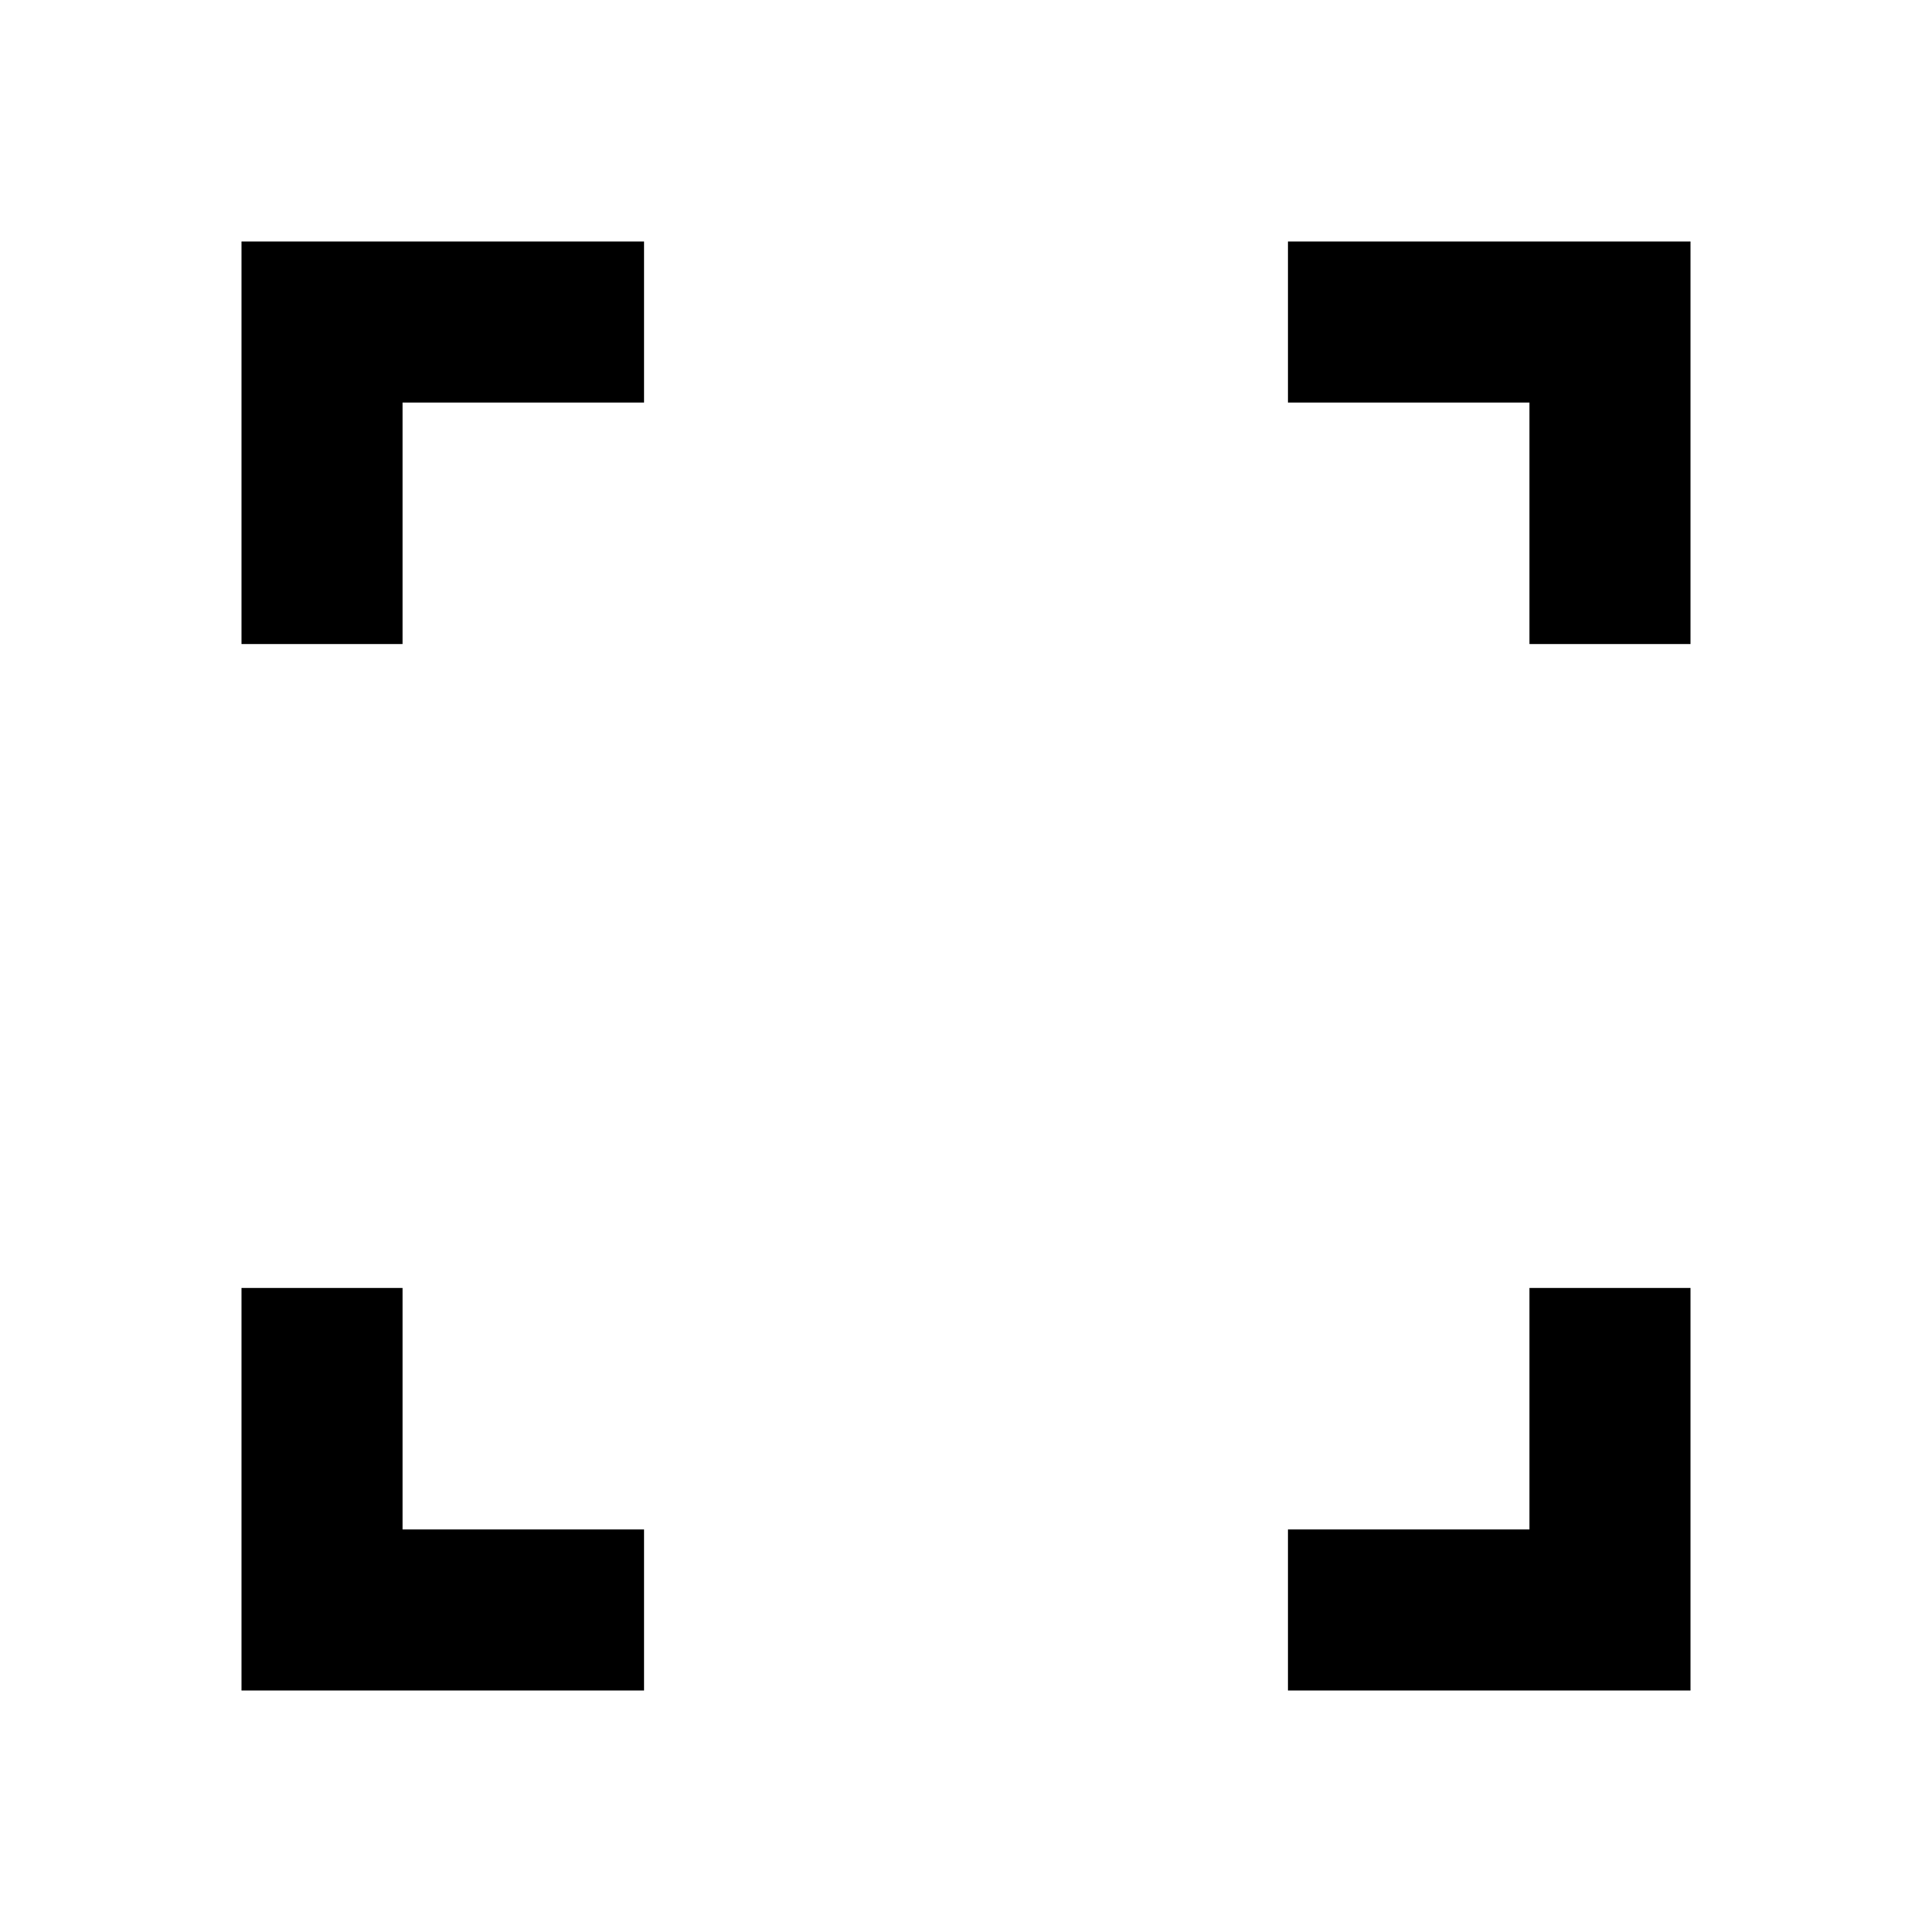
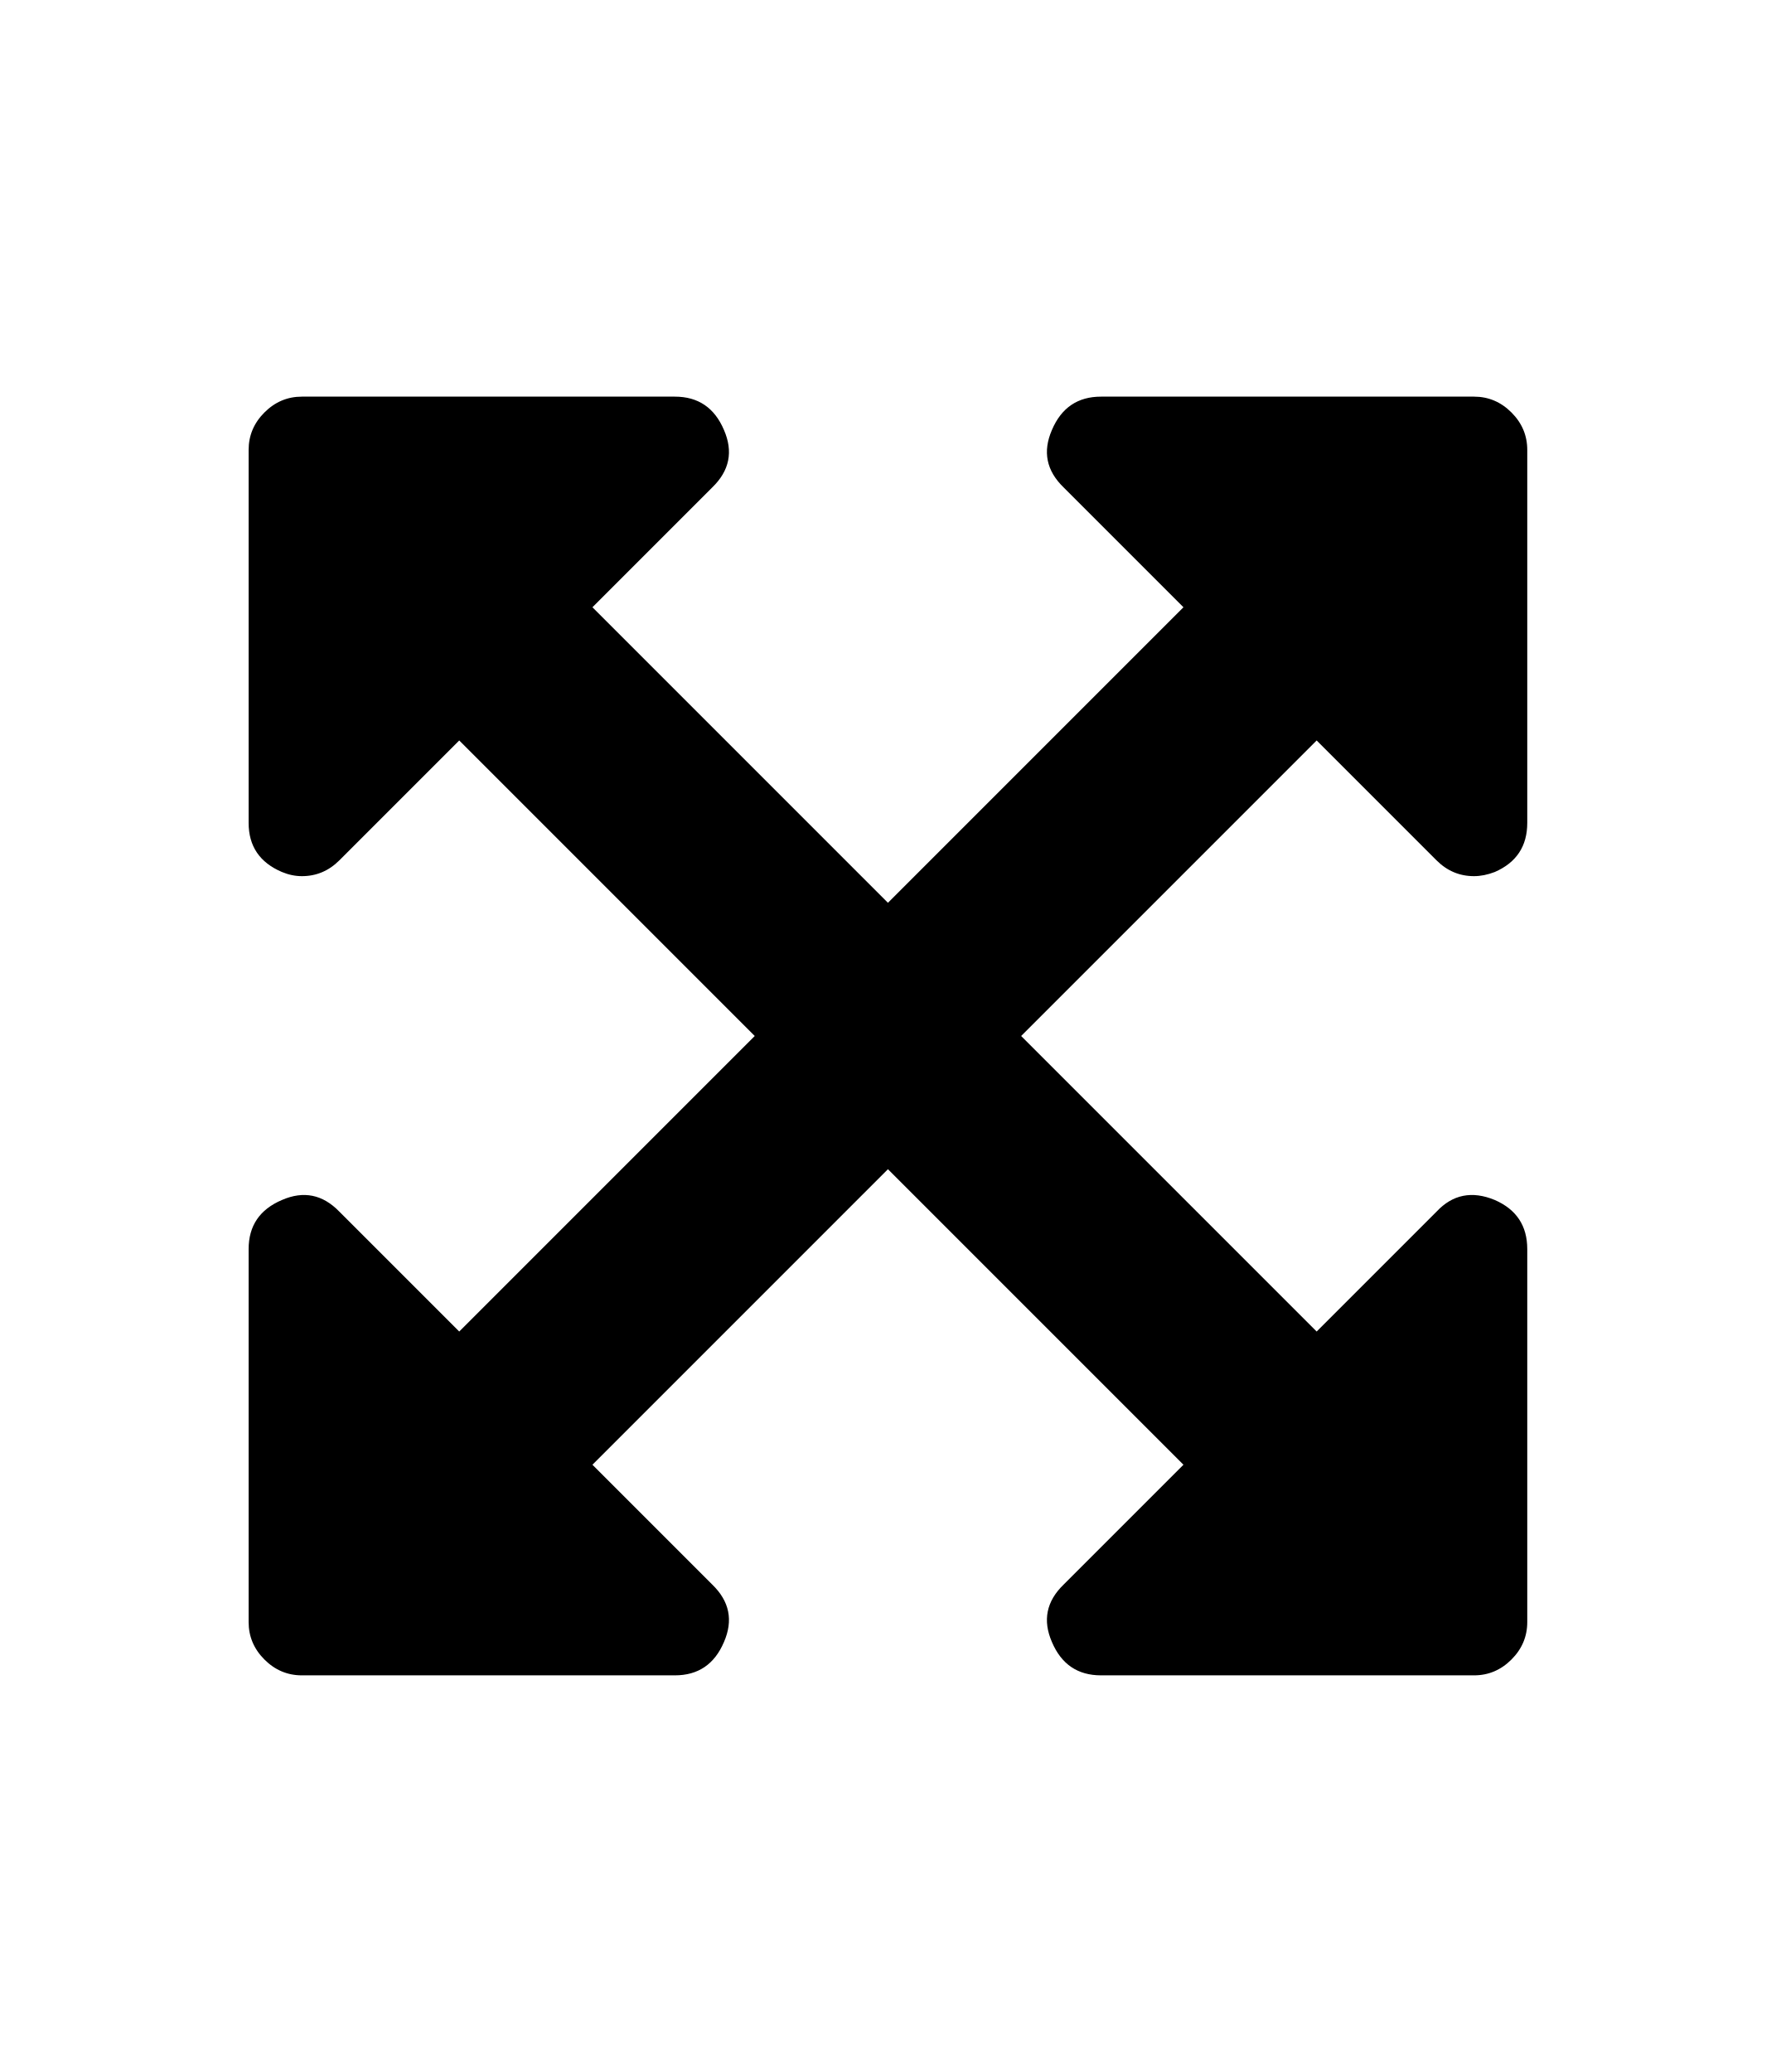
- <svg xmlns="http://www.w3.org/2000/svg" height="24" viewBox="0 -960 960 960" width="24">
-   <path d="M120-120v-200h80v120h120v80H120Zm520 0v-80h120v-120h80v200H640ZM120-640v-200h200v80H200v120h-80Zm640 0v-120H640v-80h200v200h-80Z" />
+ <svg xmlns="http://www.w3.org/2000/svg" viewBox="-298.67 -348.44 2133.33 2488.89">
+   <path transform="matrix(1 0 0 -1 0 1536)" d="M1283 995 928 640 1283 285 1427 429Q1456 460 1497 443Q1536 426 1536 384V-64Q1536 -90 1517.0 -109.0Q1498 -128 1472 -128H1024Q982 -128 965 -88Q948 -49 979 -19L1123 125L768 480L413 125L557 -19Q588 -49 571 -88Q554 -128 512 -128H64Q38 -128 19.0 -109.0Q0 -90 0 -64V384Q0 426 40 443Q79 460 109 429L253 285L608 640L253 995L109 851Q90 832 64 832Q52 832 40 837Q0 854 0 896V1344Q0 1370 19.0 1389.0Q38 1408 64 1408H512Q554 1408 571 1368Q588 1329 557 1299L413 1155L768 800L1123 1155L979 1299Q948 1329 965 1368Q982 1408 1024 1408H1472Q1498 1408 1517.0 1389.0Q1536 1370 1536 1344V896Q1536 854 1497 837Q1484 832 1472 832Q1446 832 1427 851Z" />
</svg>
